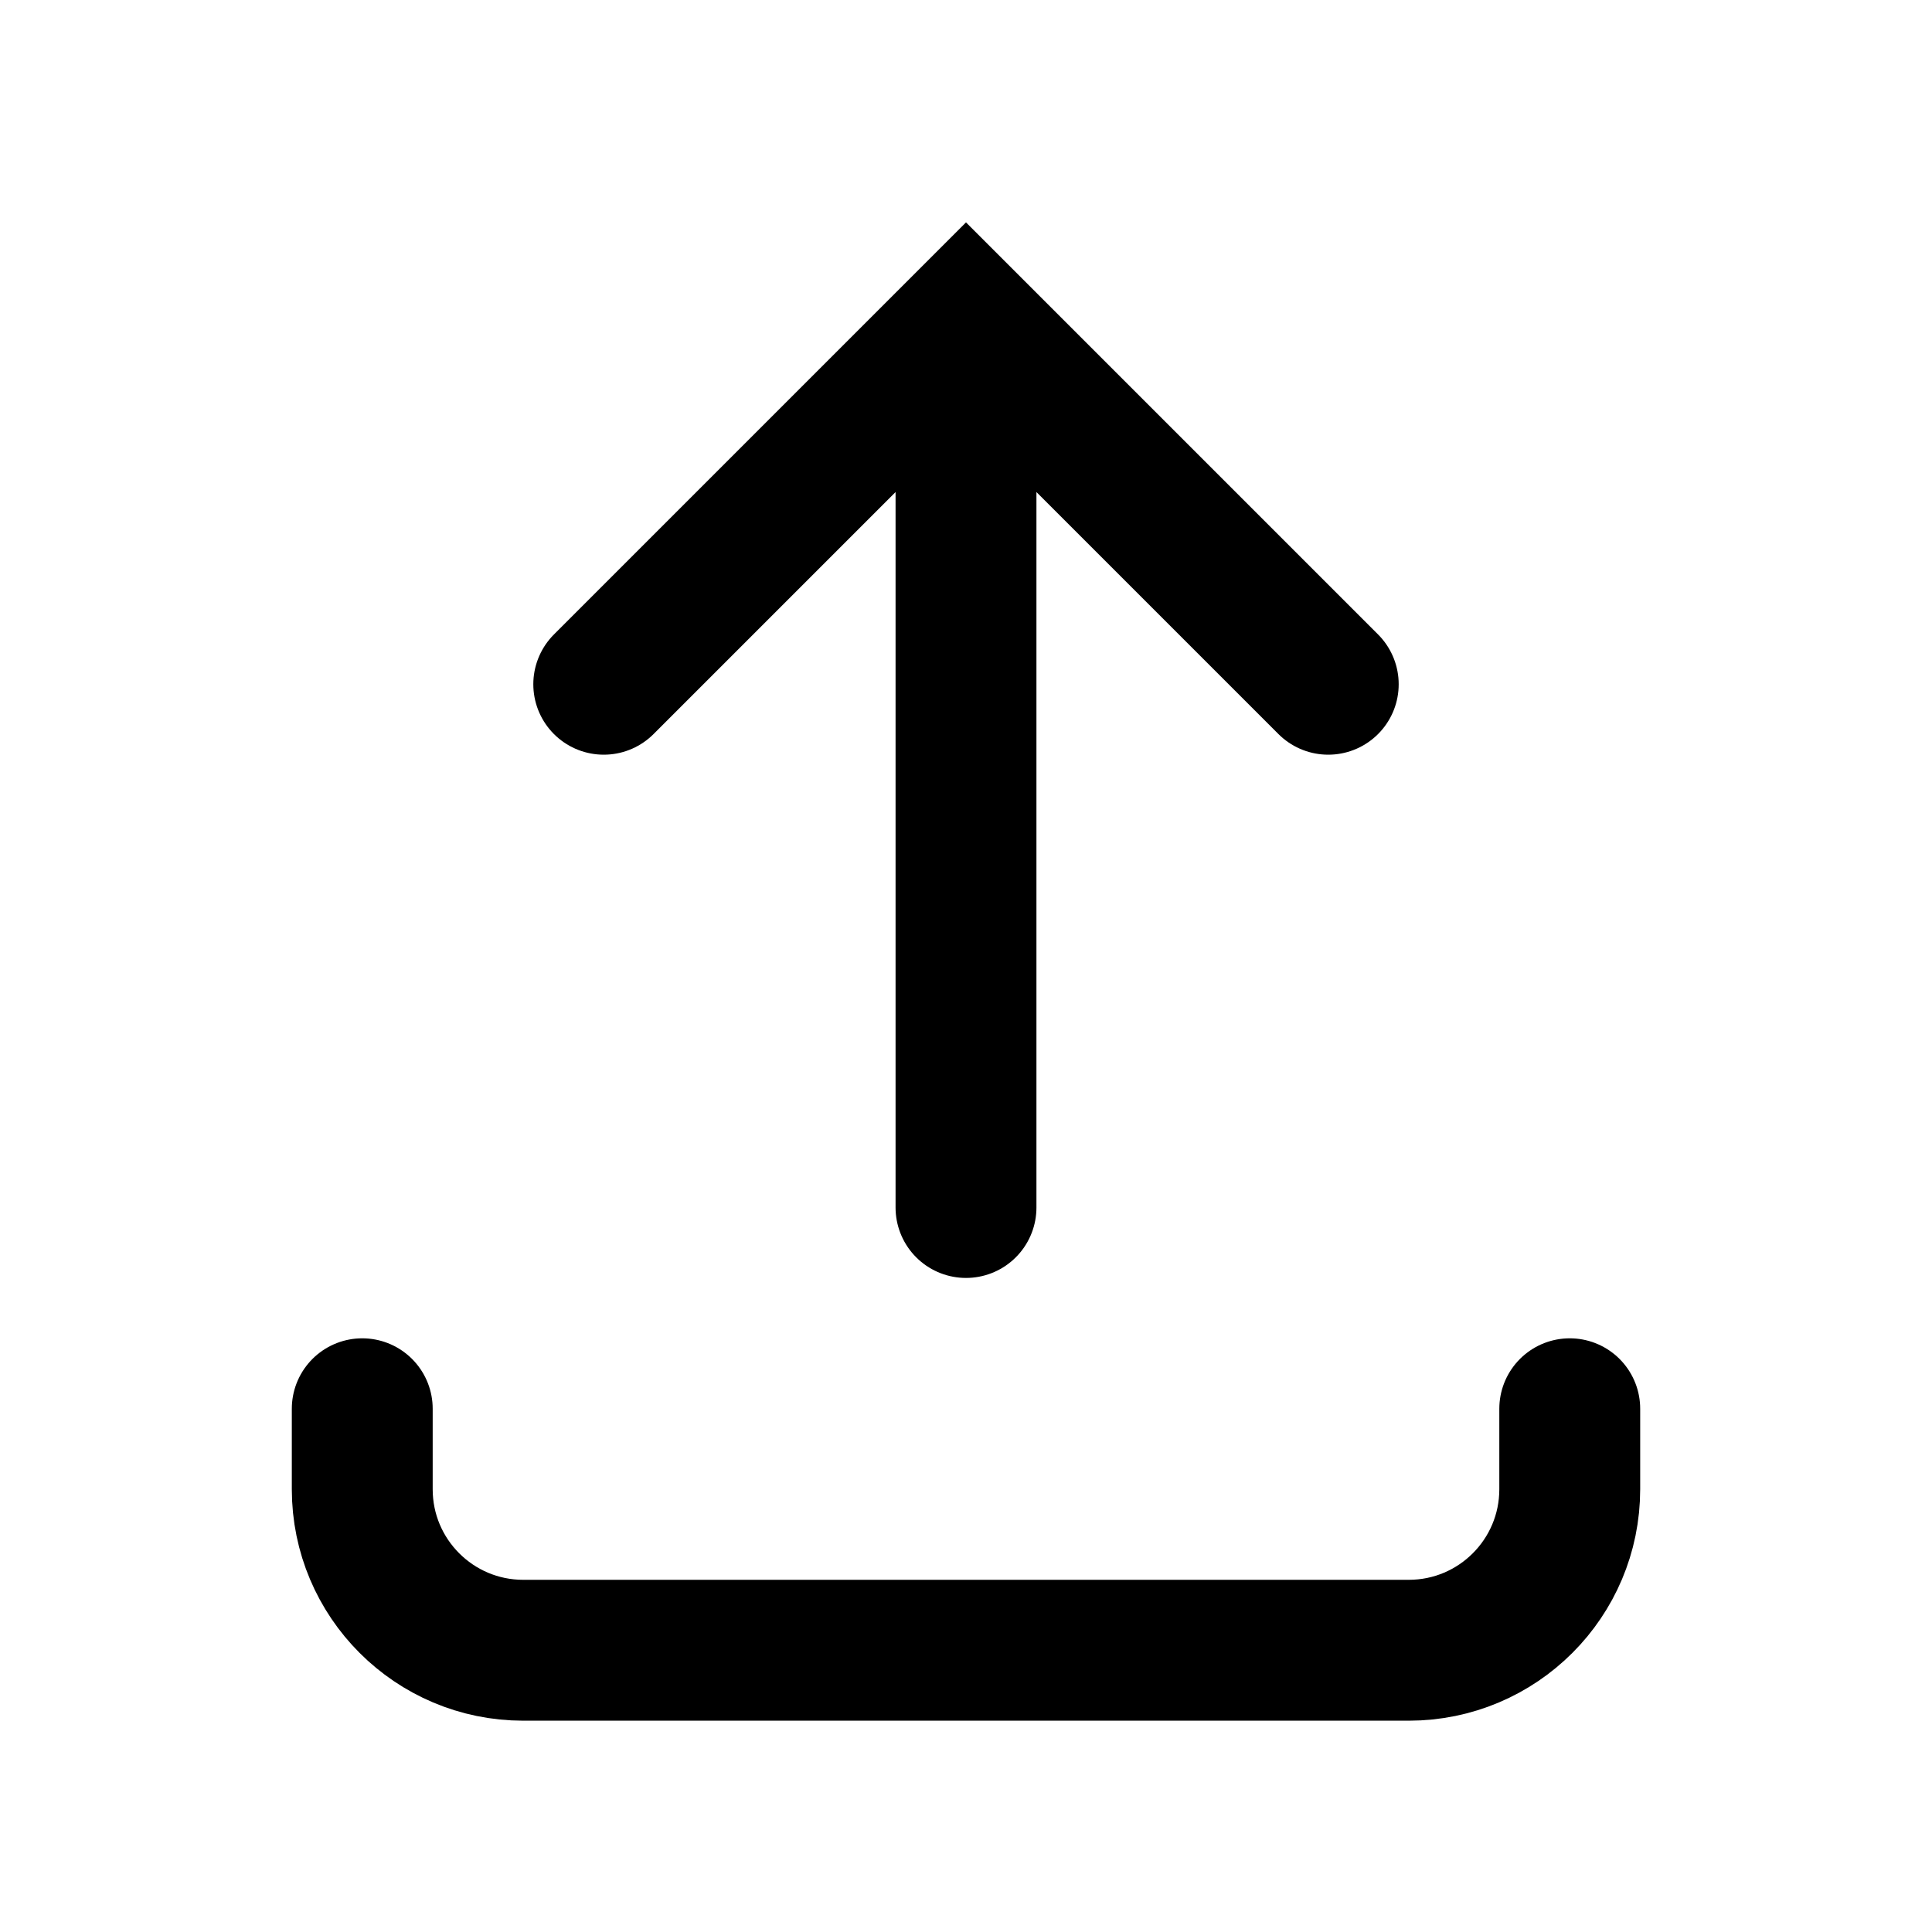
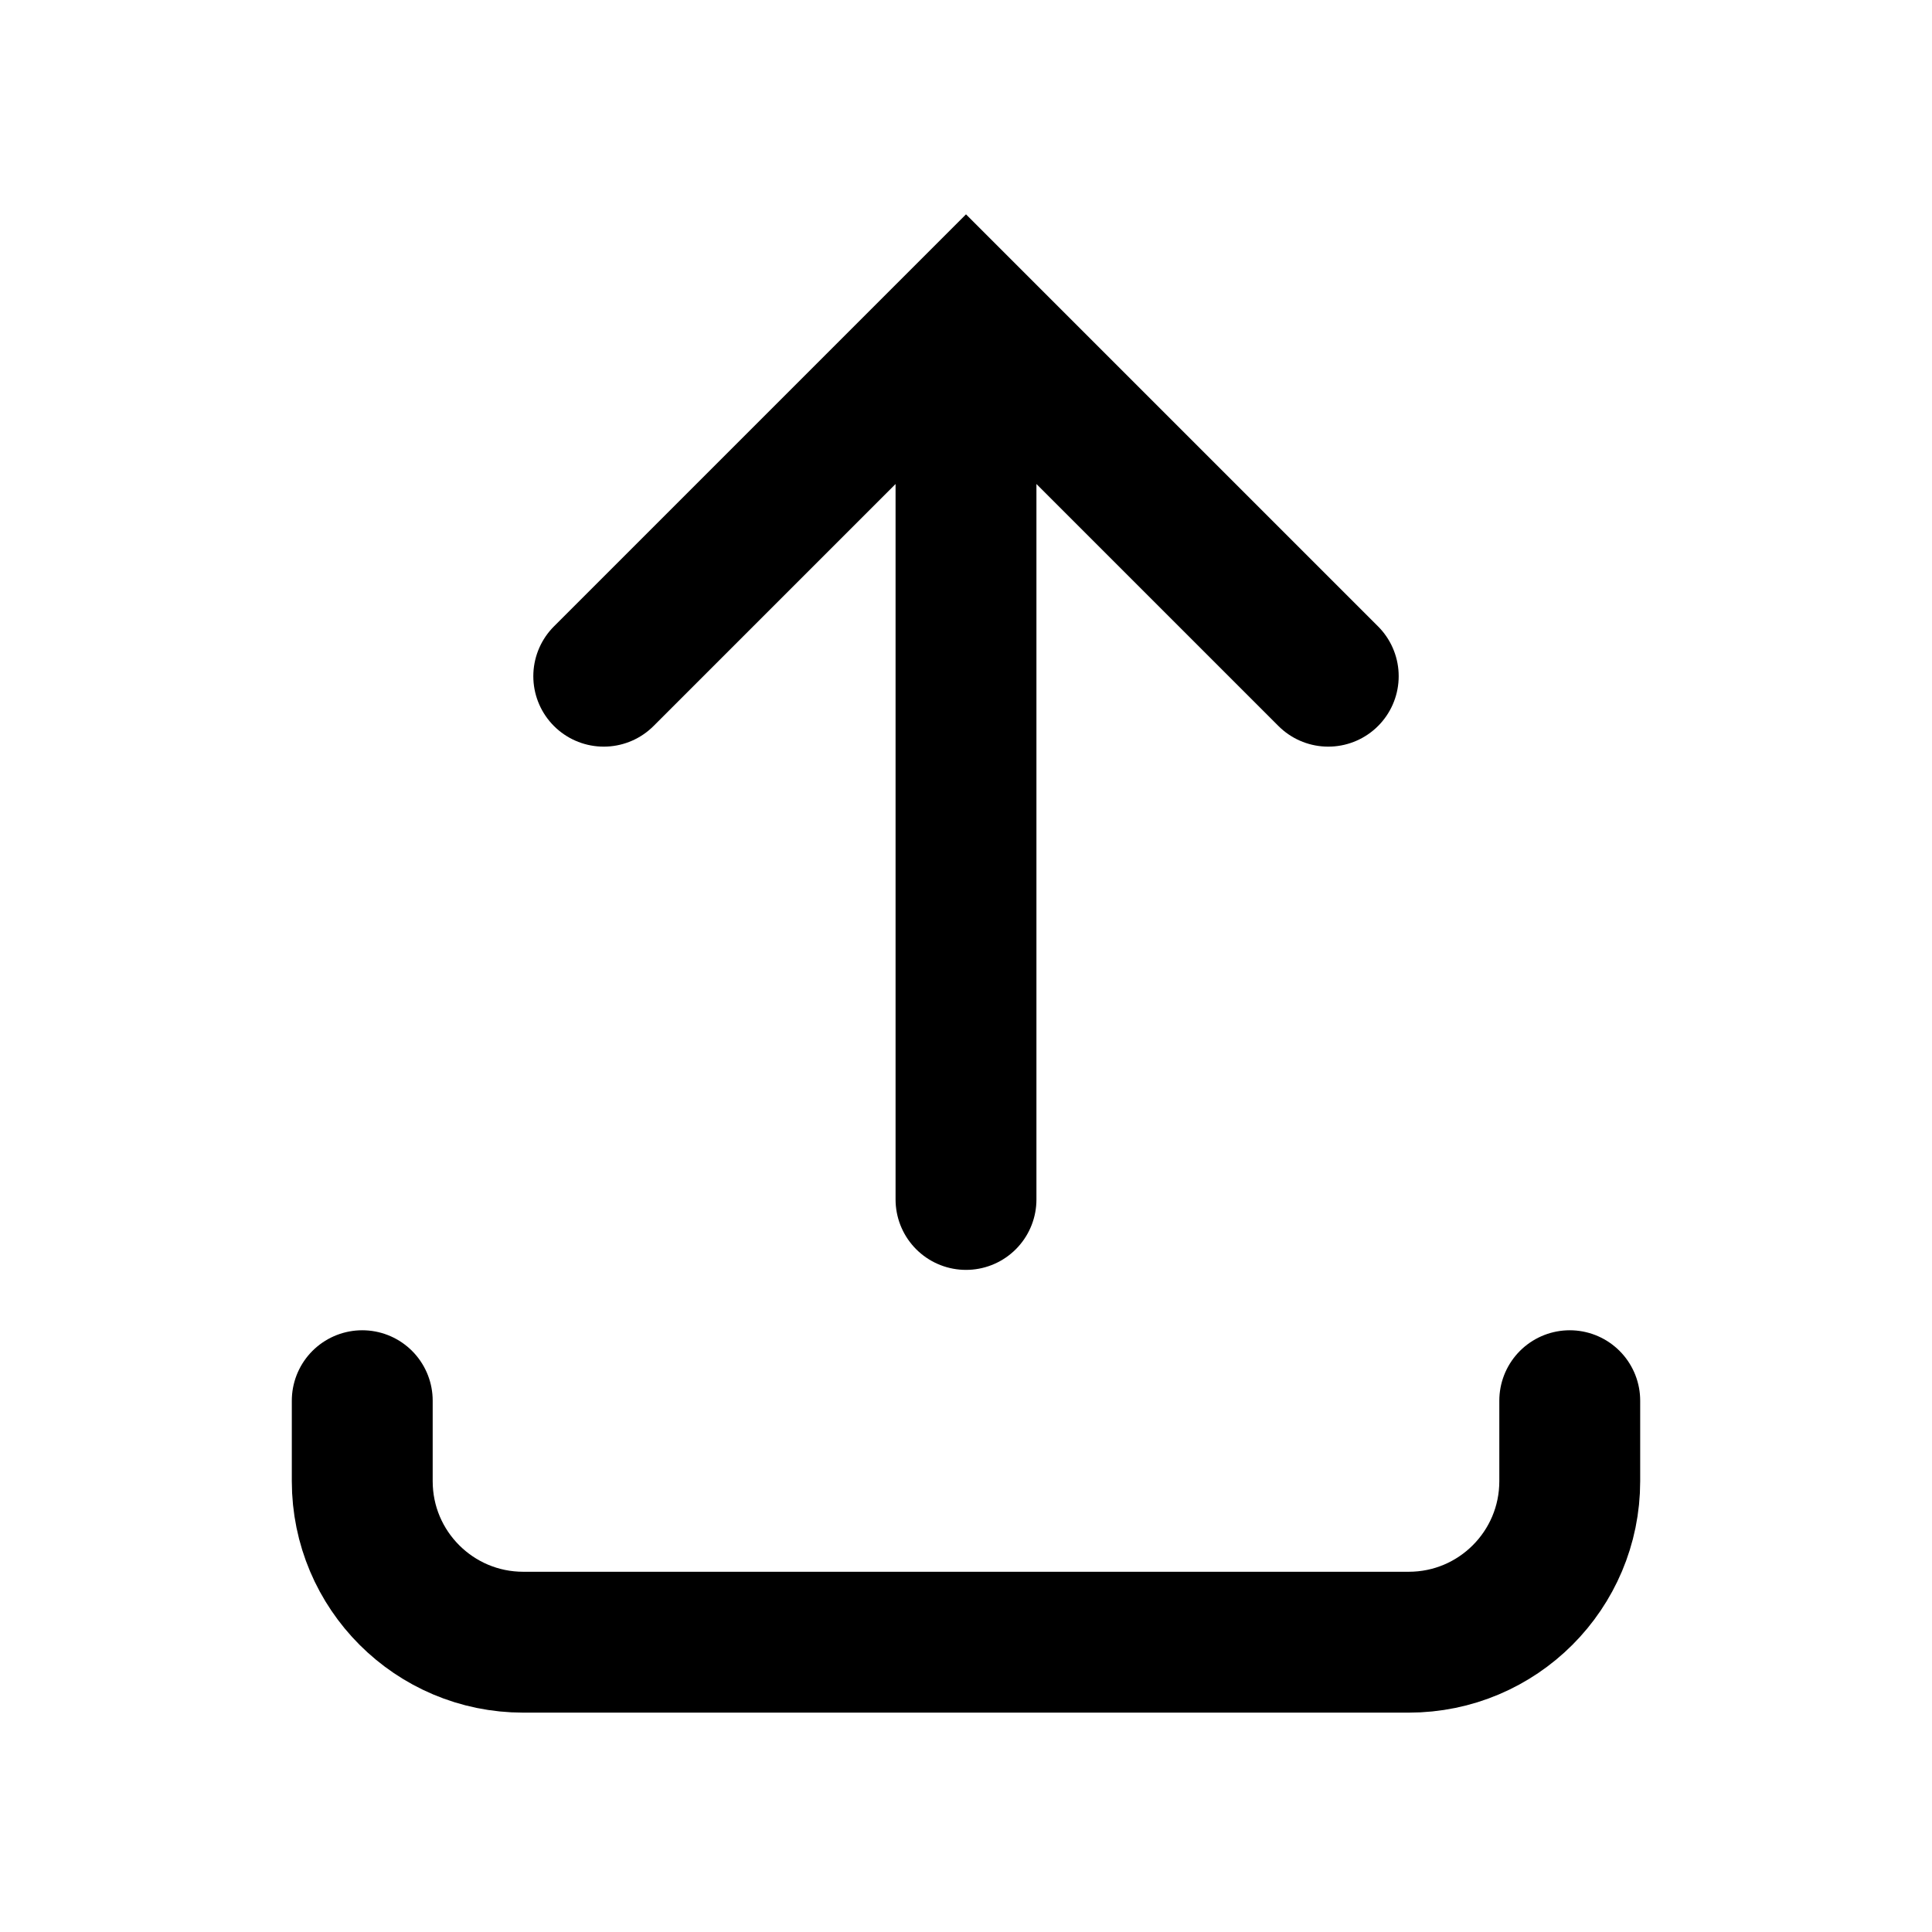
<svg xmlns="http://www.w3.org/2000/svg" viewBox="0 0 24 24" width="24" height="24" fill="none" stroke="currentColor" stroke-width="1.75" stroke-linecap="round">
-   <path d="M12 15V4.5M7.5 8.5L12 4l4.5 4.5" />
-   <path d="M4.5 17.5v1a2 2 0 0 0 2 2h11a2 2 0 0 0 2-2v-1" />
+   <g transform="translate(0 -0.1)">
+     <path d="M12 15V4.5M7.5 8.5L12 4l4.5 4.5" />
+     <path d="M4.5 17.5v1a2 2 0 0 0 2 2h11a2 2 0 0 0 2-2v-1" />
+   </g>
</svg>
